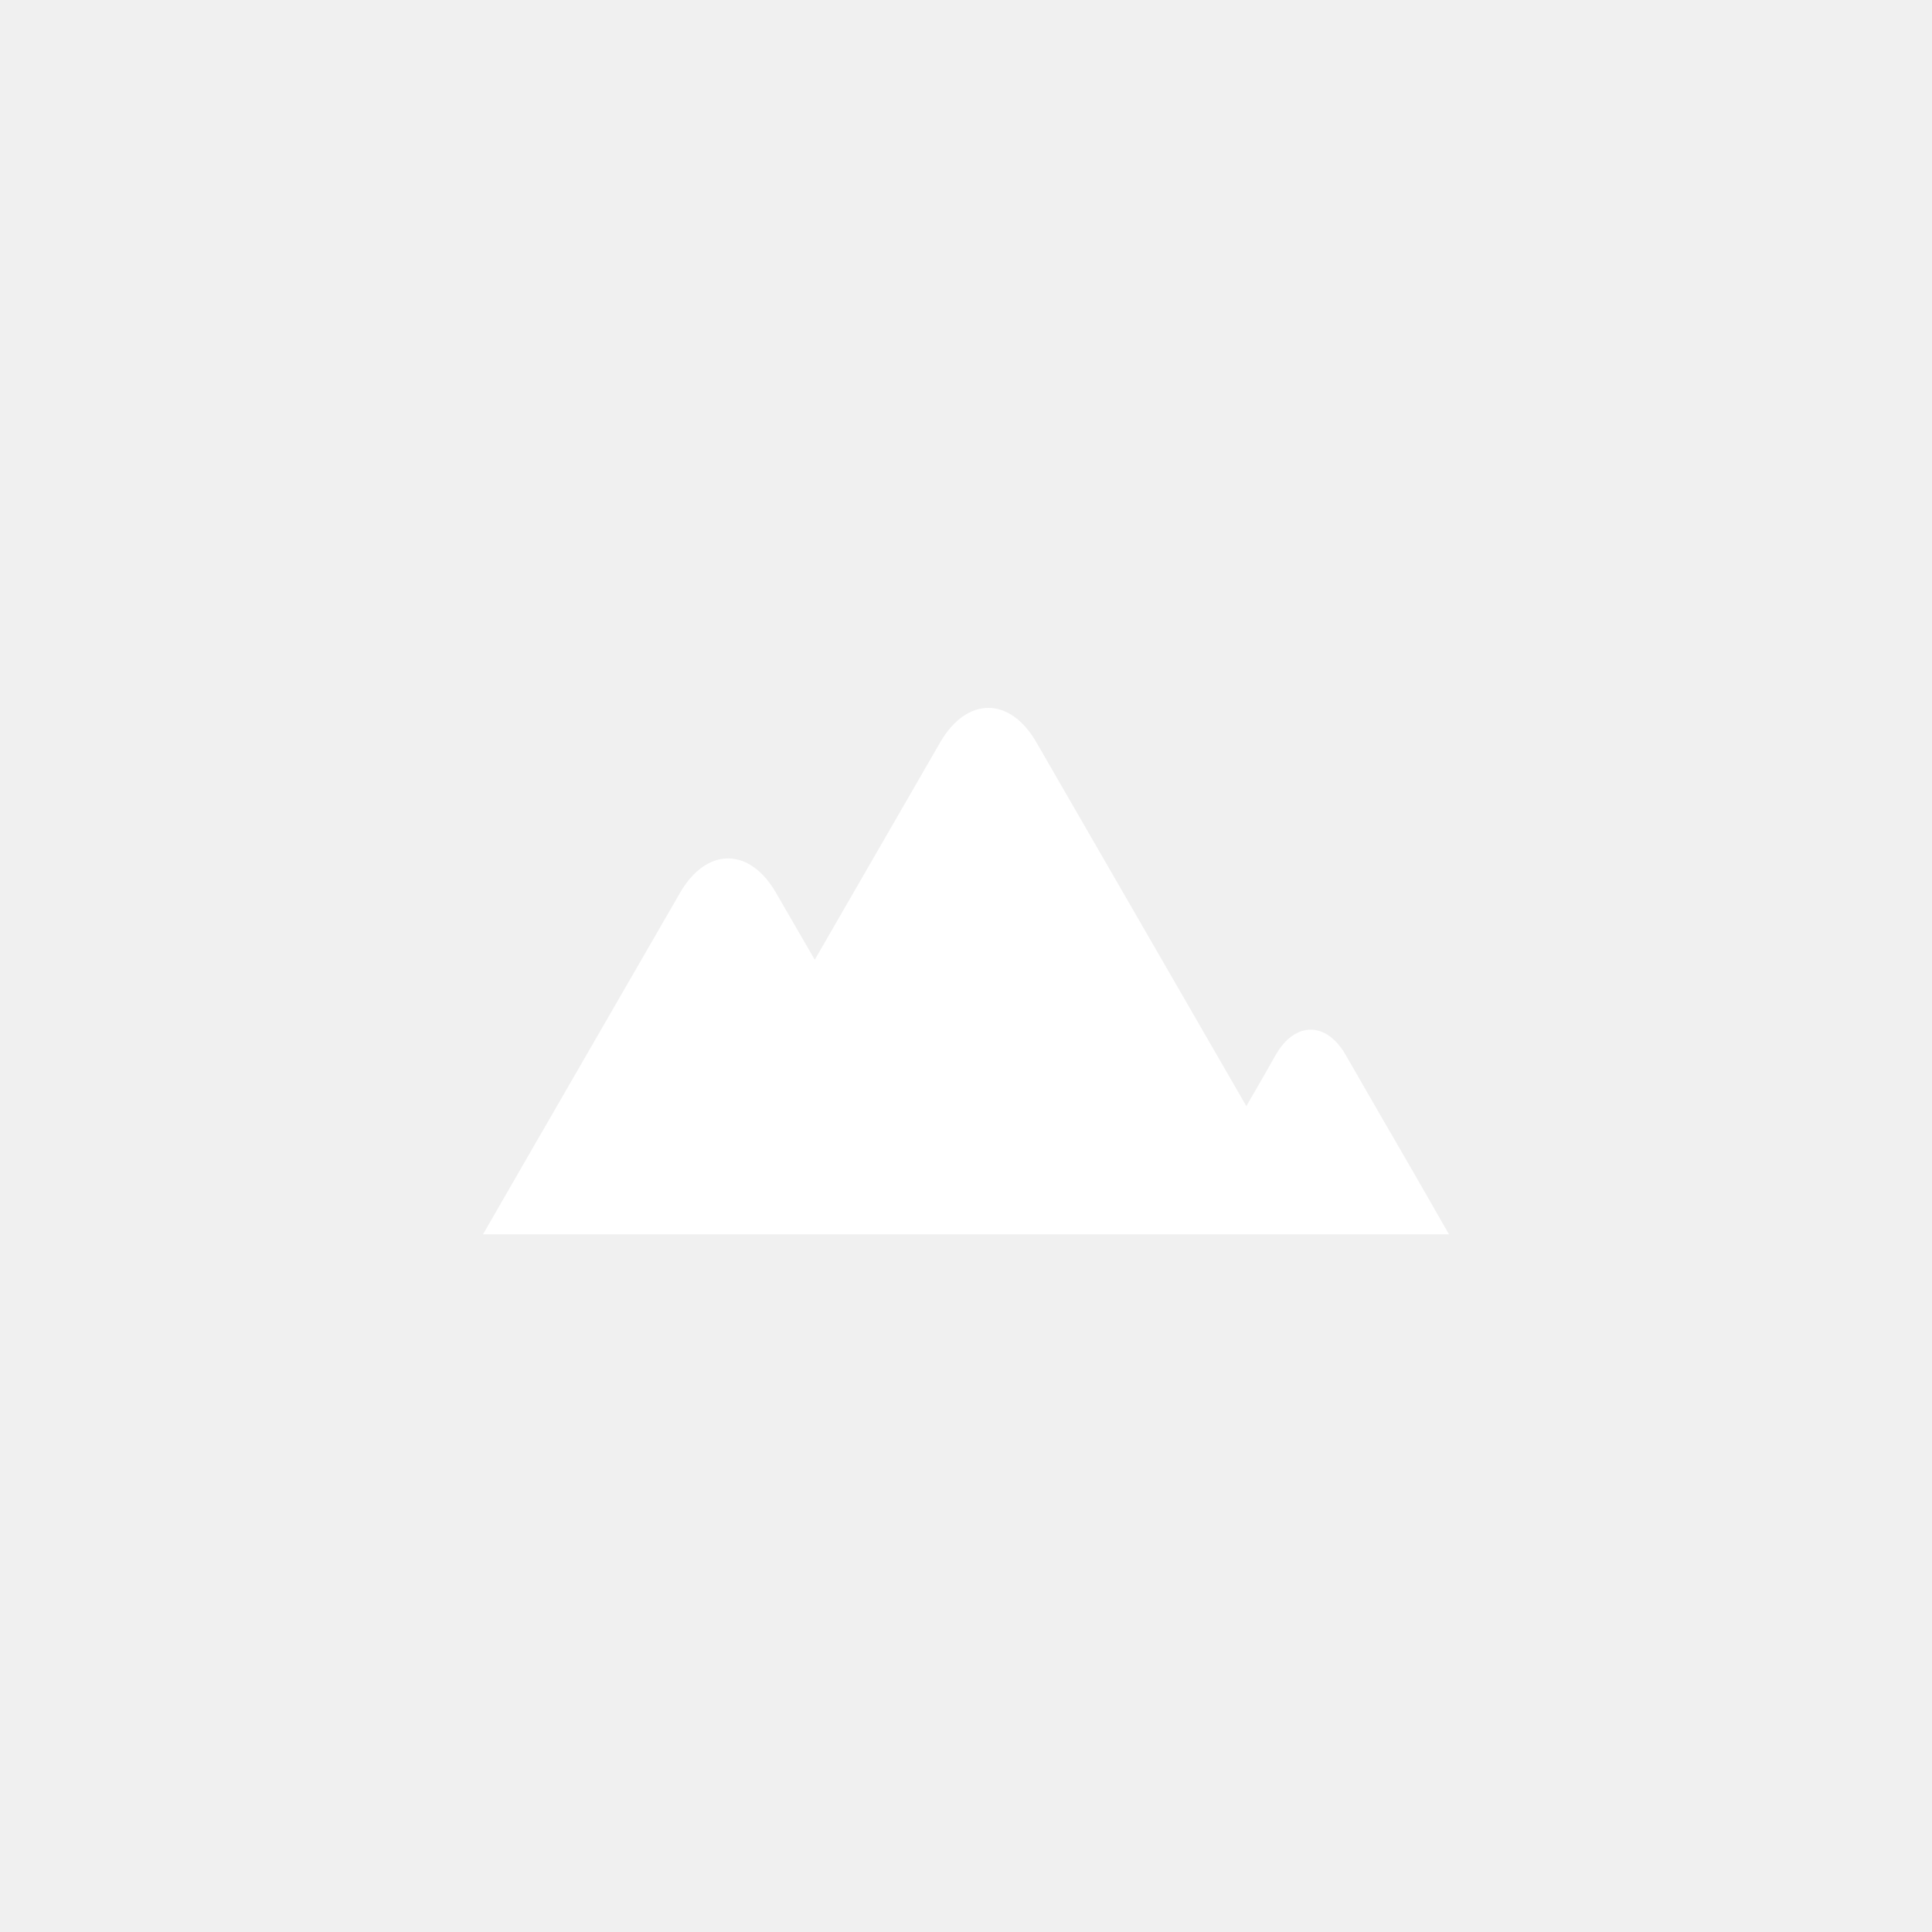
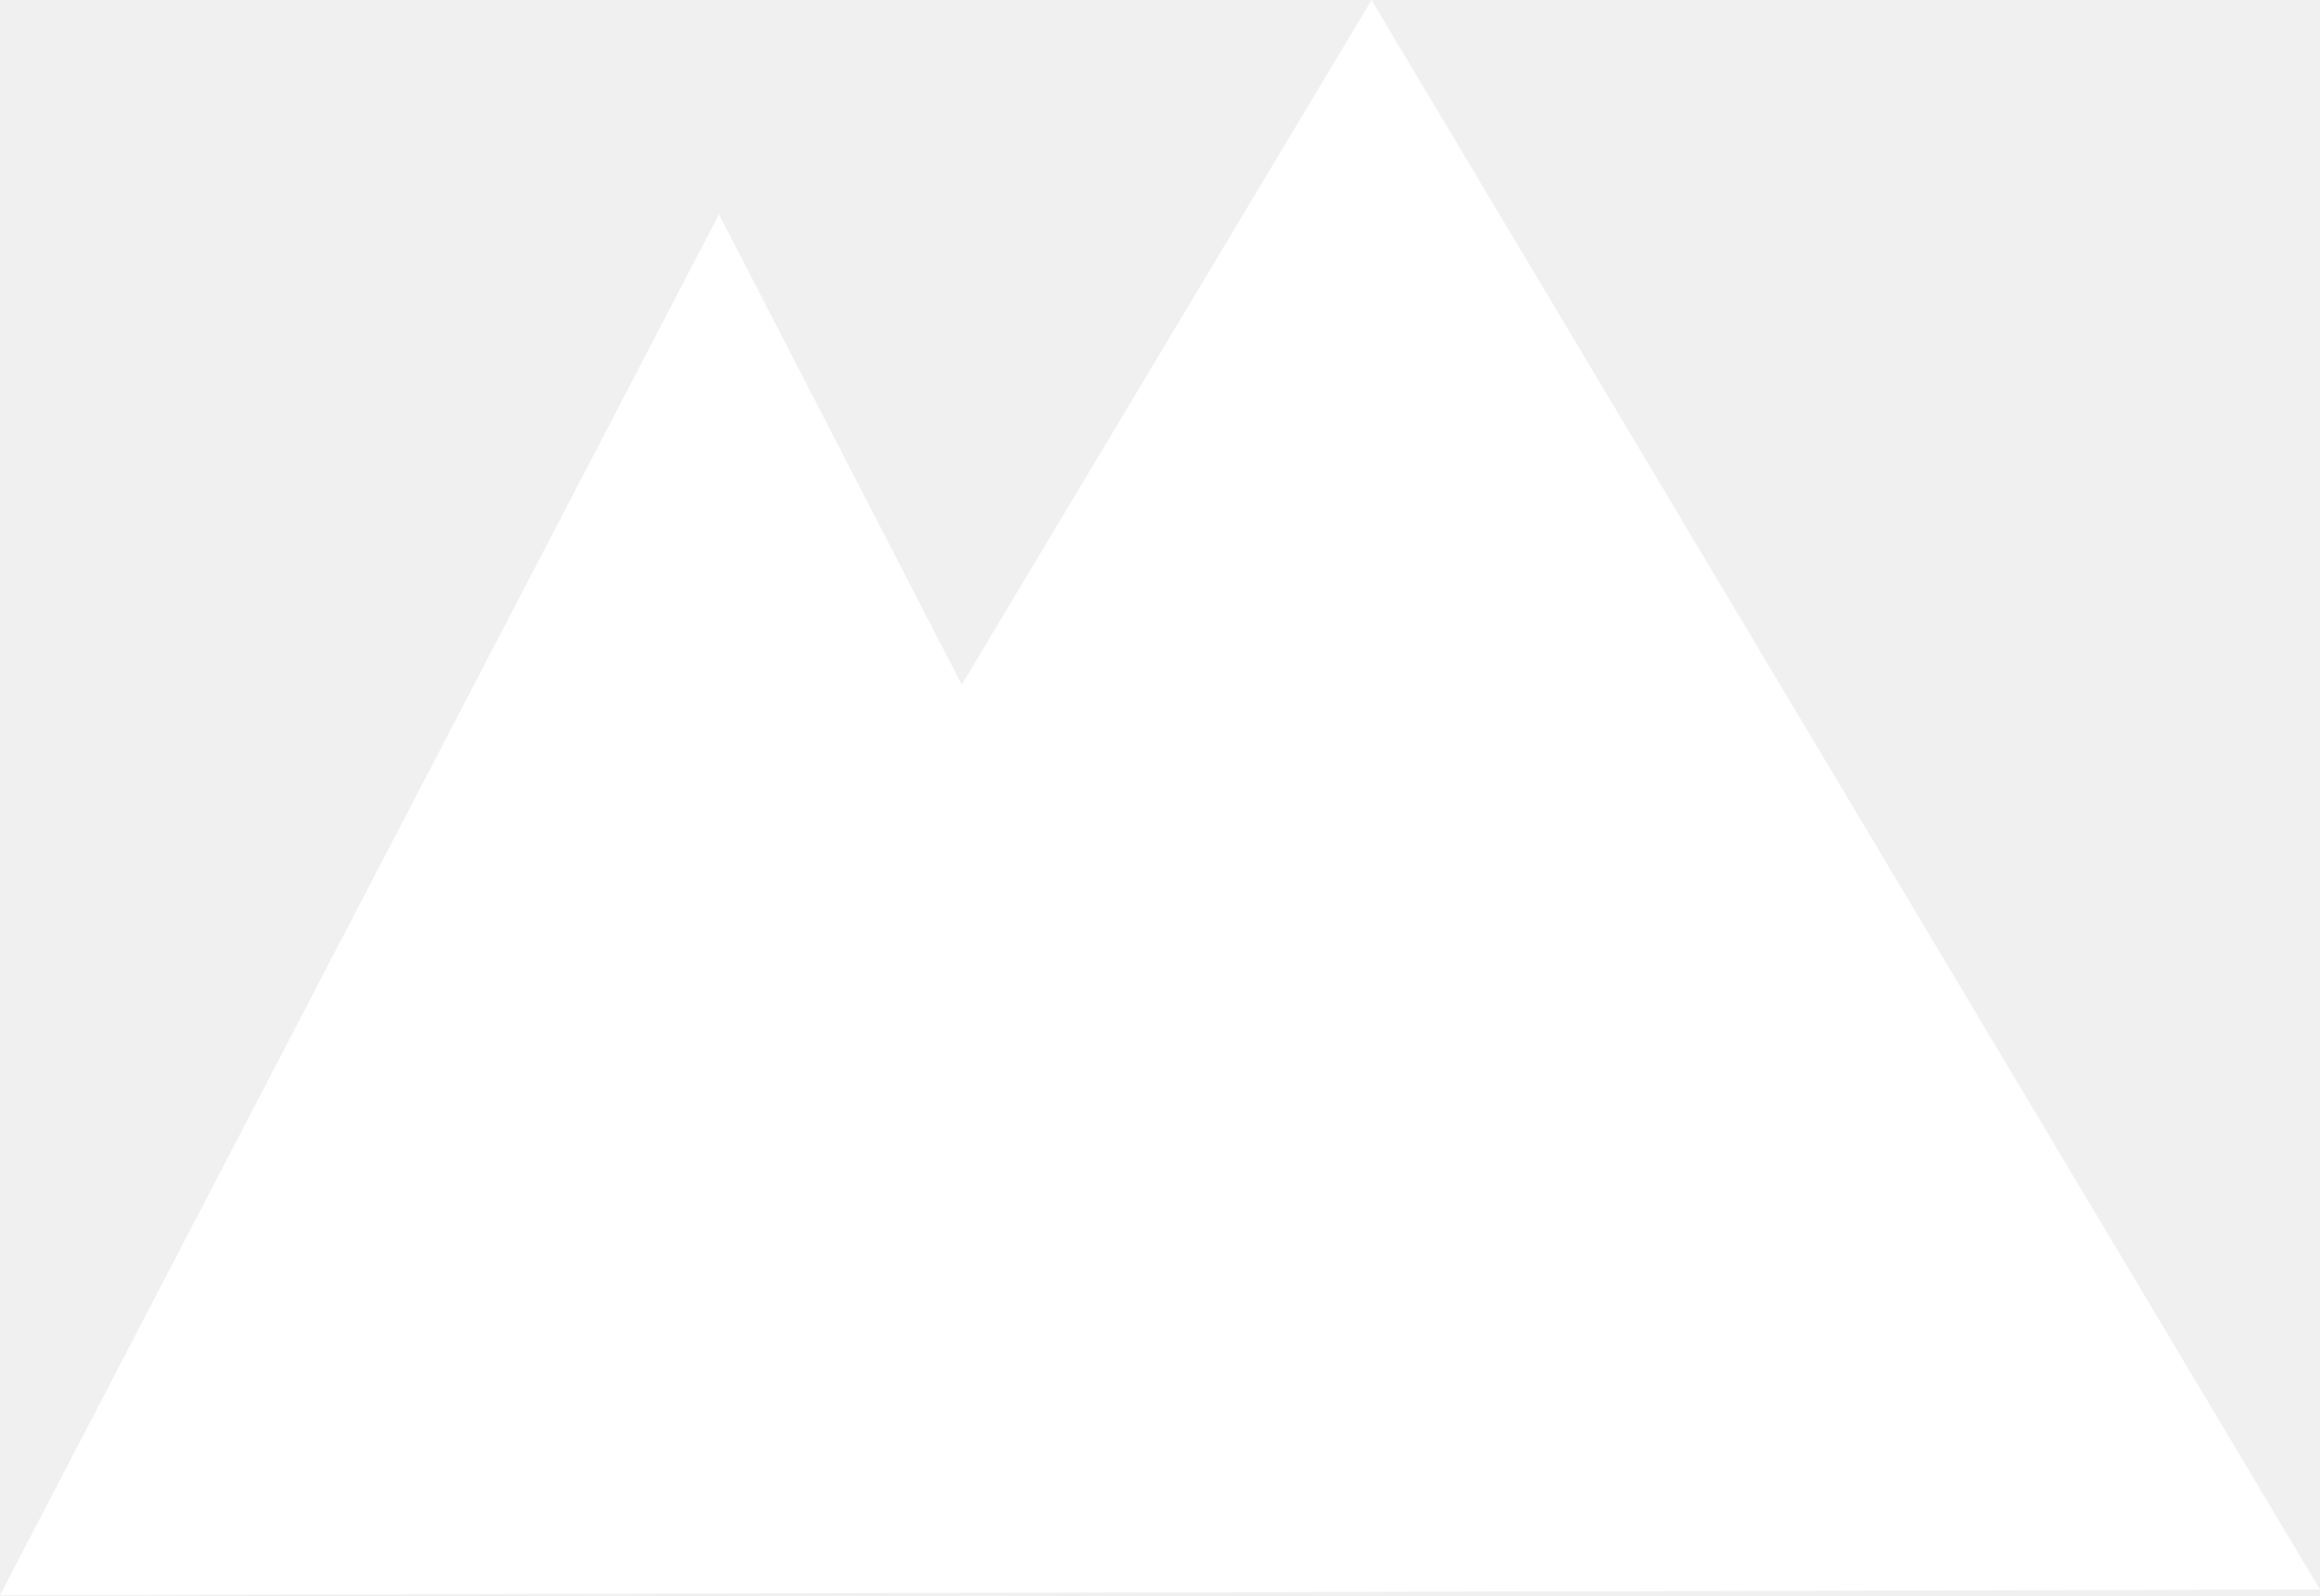
- <svg xmlns="http://www.w3.org/2000/svg" width="36" height="36" viewBox="0 0 36 36">
-   <path d="M27 23H9l.893-1.55 2.78-4.816c.493-.851 1.295-.851 1.786 0 0 0 .645 1.118.723 1.249l2.34-4.055c.494-.85 1.296-.85 1.787 0l3.915 6.783c.202-.35.401-.694.553-.964.357-.614.934-.614 1.292 0 .354.617.934 1.622 1.29 2.234L27 23z" fill="#fff" />
+ <svg xmlns="http://www.w3.org/2000/svg" viewBox="0 0 122.3 84.1">
+   <defs>
+     <style>.cls-1{fill:#fff;}</style>
+   </defs>
+   <g id="Layer_2" data-name="Layer 2">
+     <g id="Layer_1-2" data-name="Layer 1">
+       <path class="cls-1" d="M0,84.1,37.9,11.3,50.7,36.1,72.3,0l50,83.8Z" />
+     </g>
+   </g>
</svg>
